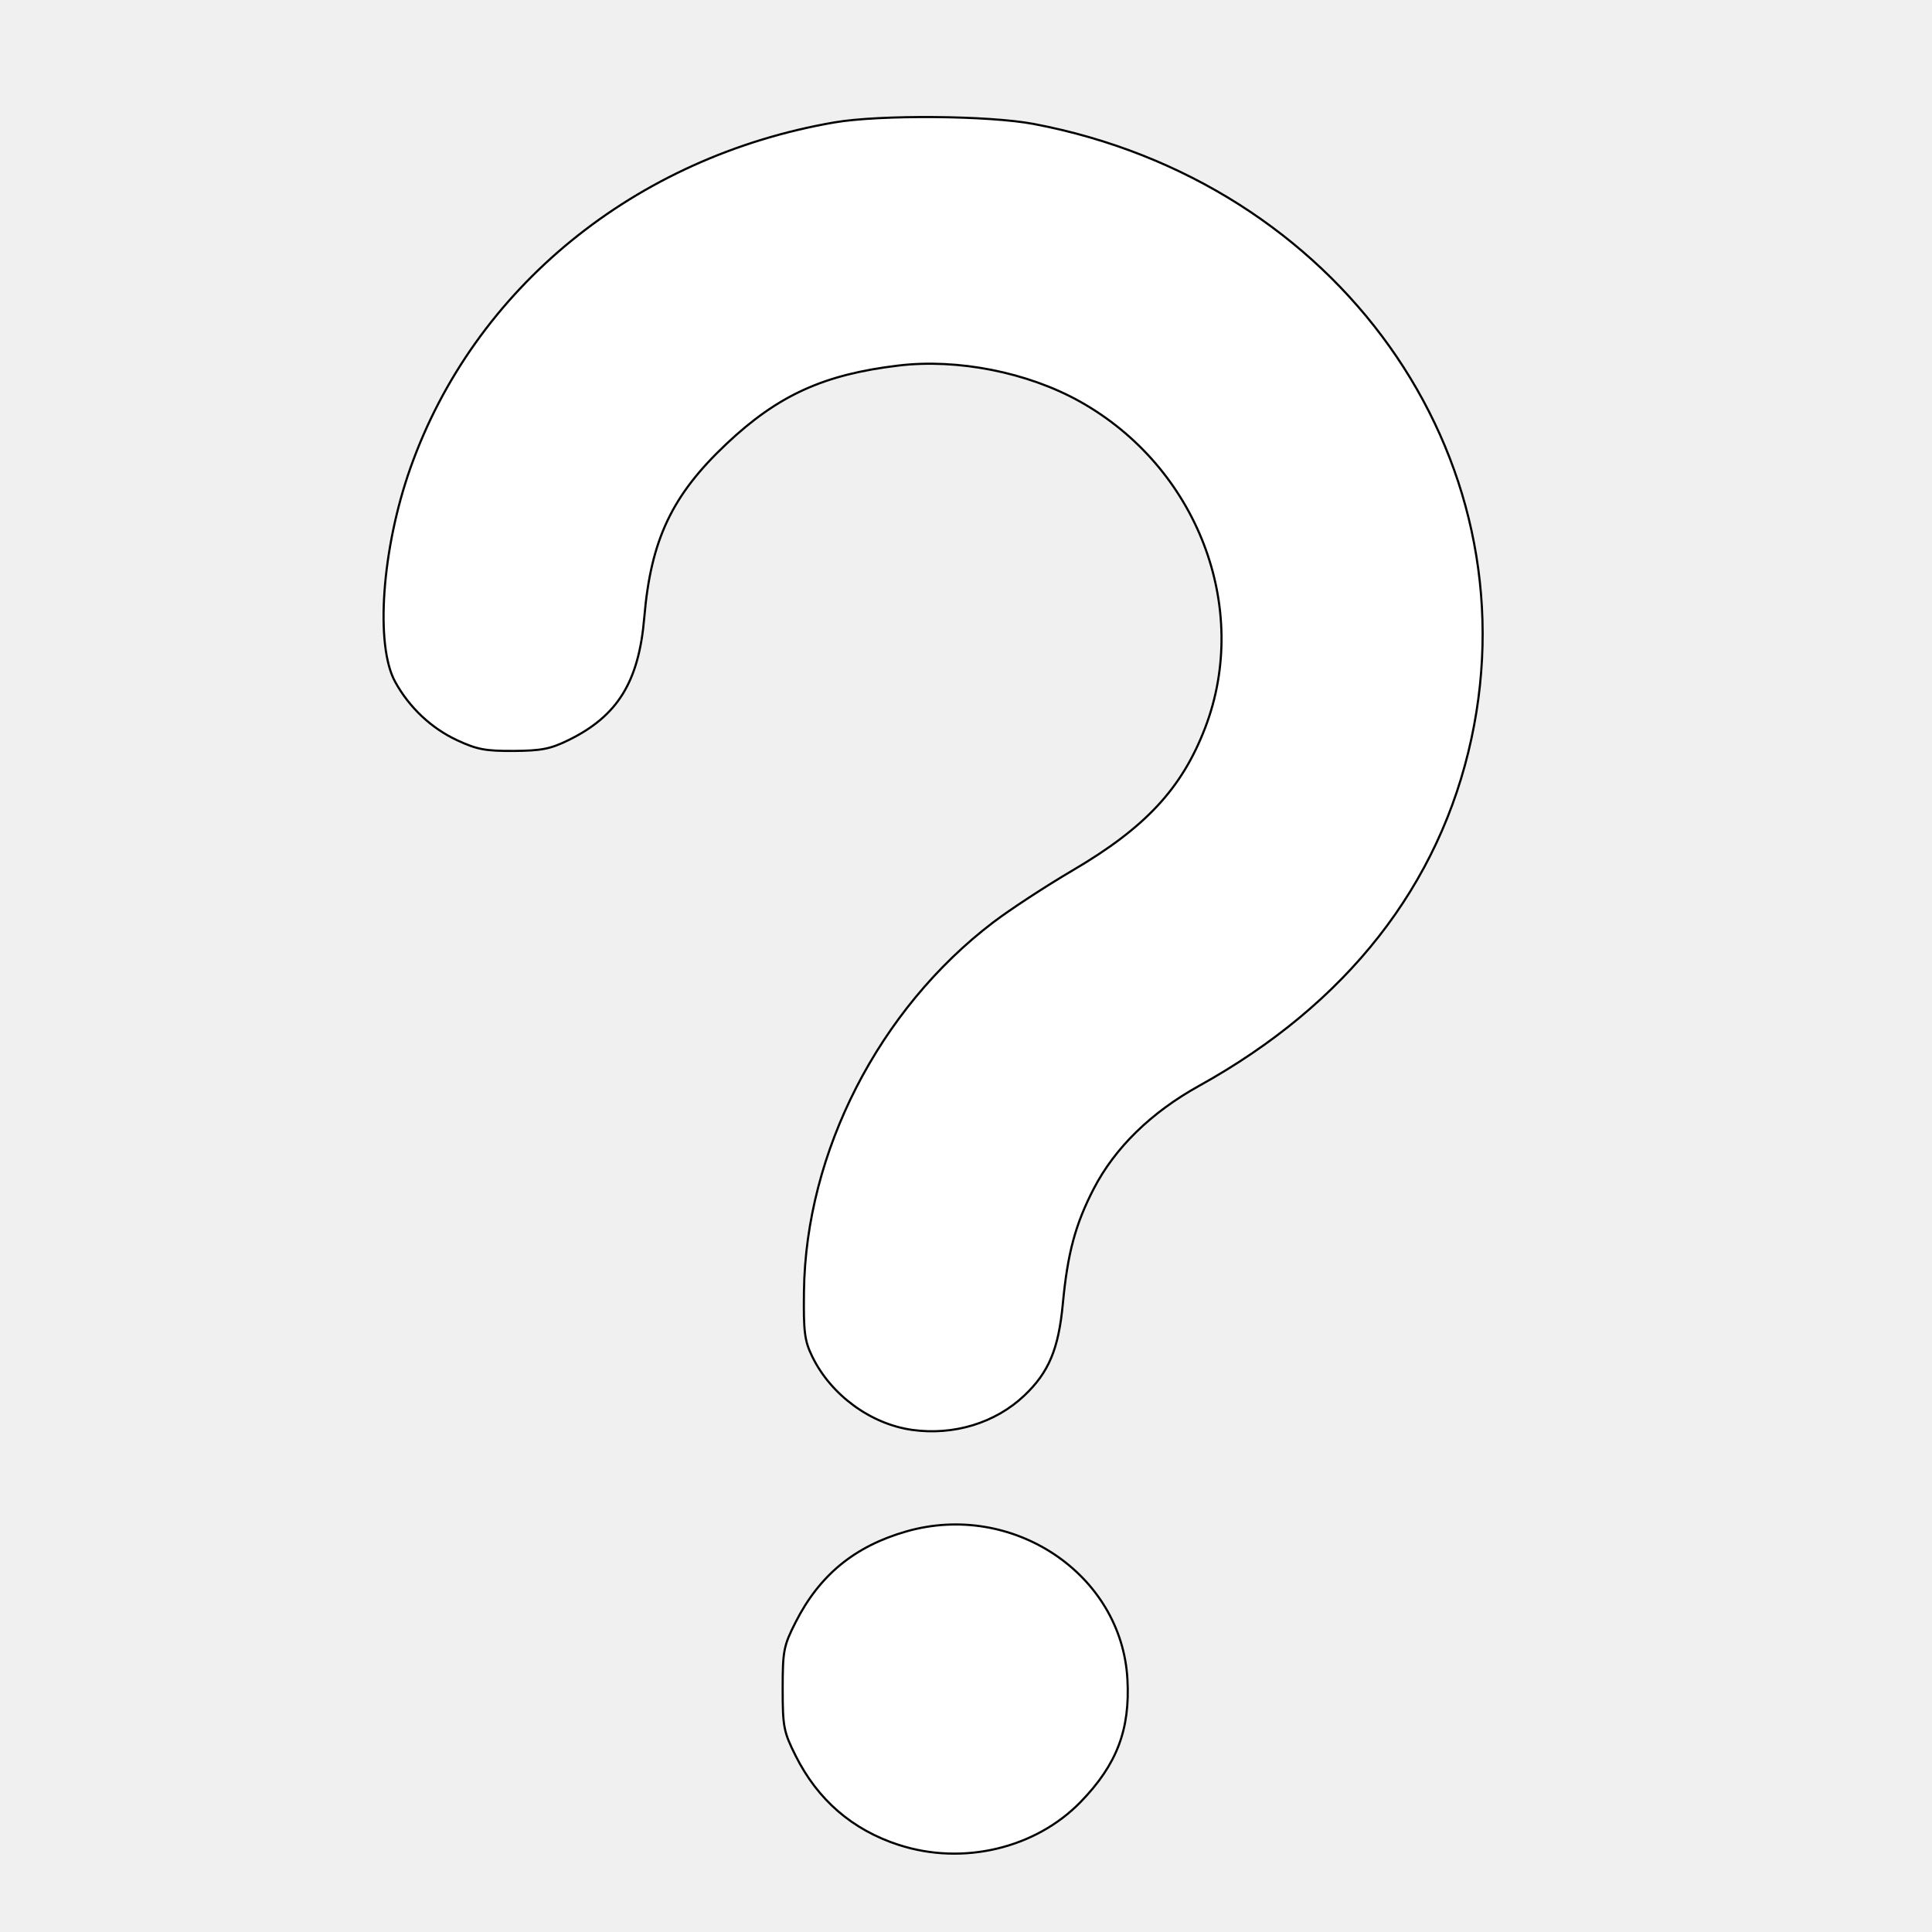
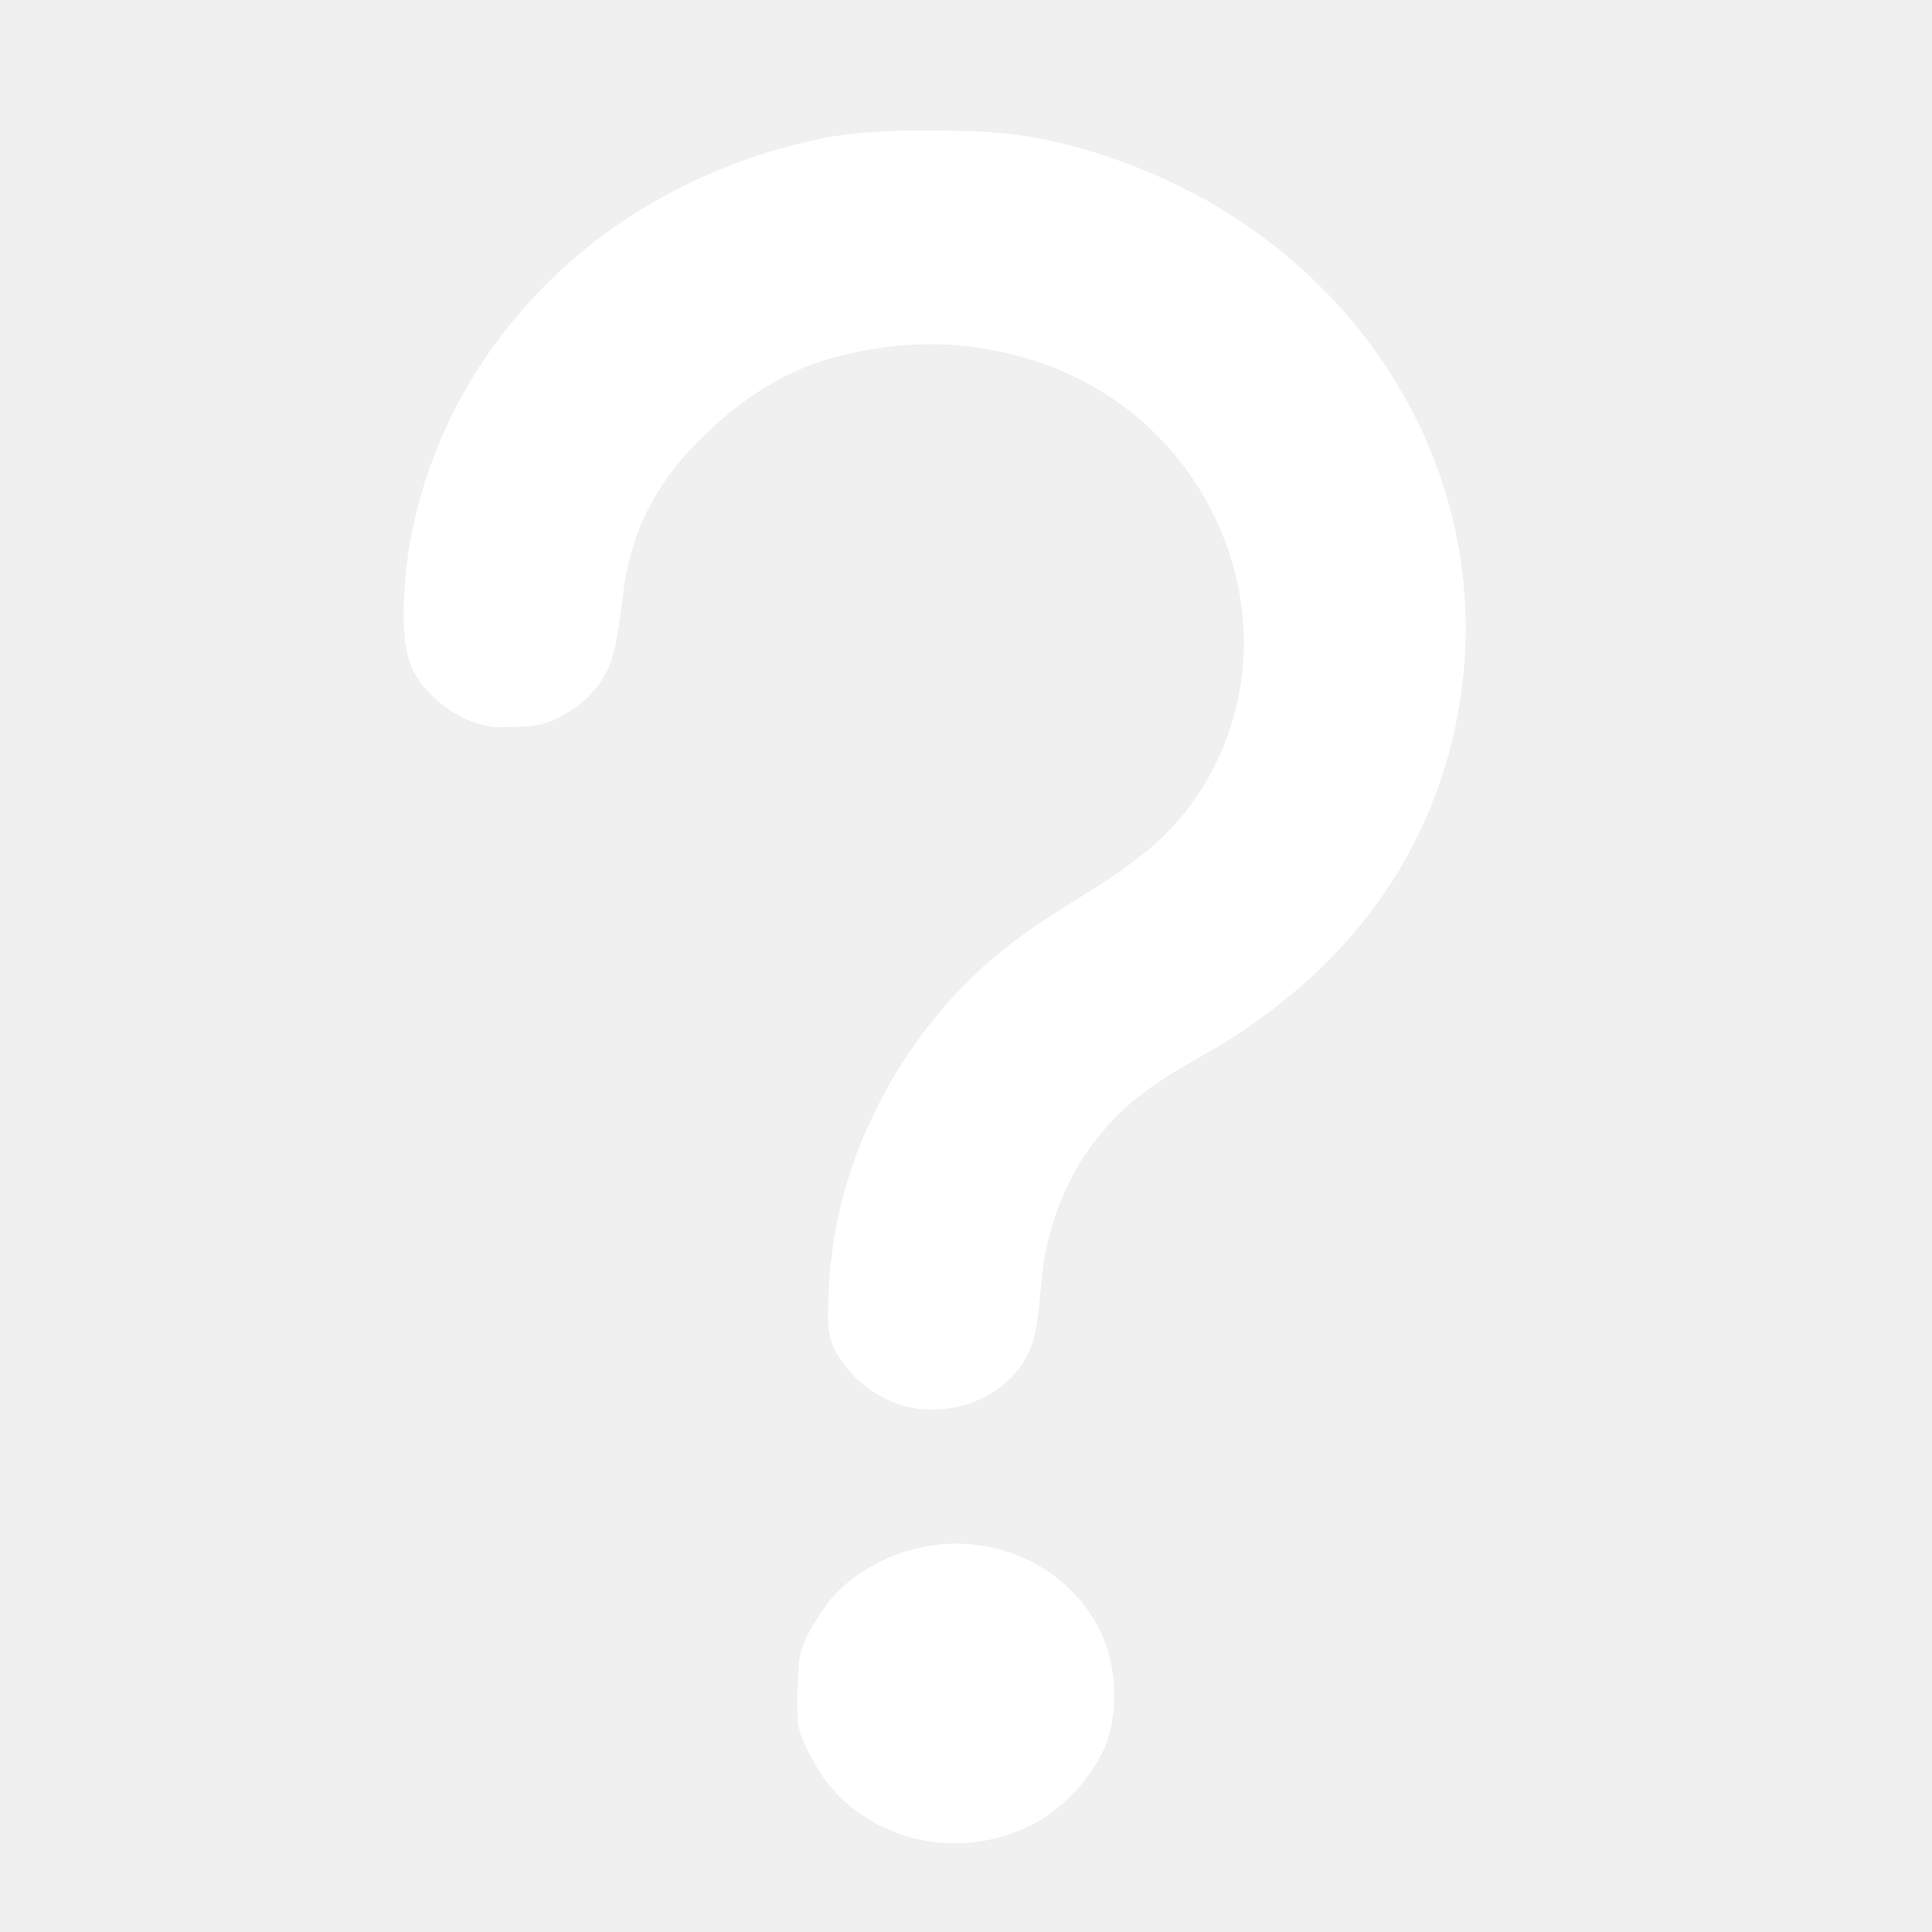
<svg xmlns="http://www.w3.org/2000/svg" version="1.1" x="0px" y="0px" viewBox="0 0 100 100" xml:space="preserve" id="svg4667" width="100" height="100">
  <defs id="defs4671" />
-   <path style="fill:#ffffff;fill-opacity:1;stroke:#000000;stroke-width:0.111;stroke-miterlimit:4;stroke-dasharray:none;stroke-opacity:1" d="M 47.212,74.011 C 45.065,73.71 43.014,72.207 42.045,70.222 41.644,69.403 41.586,68.947 41.613,66.843 c 0.092,-7.209 3.883,-14.603 9.793,-19.101 0.874,-0.665 2.725,-1.876 4.115,-2.692 3.767,-2.211 5.652,-4.238 6.854,-7.37 2.39,-6.229 -0.406,-13.509 -6.492,-16.904 -2.7,-1.506 -6.32,-2.222 -9.383,-1.855 -3.867,0.463 -6.224,1.536 -8.893,4.048 -2.826,2.66 -3.919,4.968 -4.259,8.992 -0.282,3.331 -1.378,5.103 -3.928,6.35 -0.931,0.455 -1.403,0.548 -2.831,0.557 -1.454,0.009 -1.897,-0.074 -2.926,-0.552 -1.34,-0.623 -2.48,-1.697 -3.21,-3.024 -1.044,-1.9 -0.689,-6.887 0.788,-11.064 3.296,-9.318 11.632,-16.114 21.948,-17.892 2.344,-0.404 7.999,-0.36 10.32,0.081 15.738,2.987 25.811,17.126 22.654,31.801 -1.635,7.602 -6.455,13.75 -14.102,17.987 -2.477,1.373 -4.349,3.2 -5.445,5.316 -0.954,1.842 -1.357,3.34 -1.603,5.953 -0.221,2.355 -0.728,3.561 -2.001,4.765 -1.496,1.416 -3.649,2.073 -5.801,1.772 z" id="path822" />
-   <path style="fill:#ffffff;fill-opacity:1;stroke:#000000;stroke-width:0.111;stroke-miterlimit:4;stroke-dasharray:none;stroke-opacity:1" d="m 46.525,95.495 c -2.408,-0.783 -4.197,-2.329 -5.342,-4.615 -0.621,-1.239 -0.672,-1.505 -0.672,-3.47 0,-1.967 0.051,-2.227 0.67,-3.445 1.241,-2.442 3.054,-3.929 5.726,-4.697 5.492,-1.578 11.146,2.197 11.448,7.644 0.145,2.609 -0.544,4.419 -2.416,6.351 -2.34,2.414 -6.105,3.306 -9.413,2.23 z" id="path824" />
+   <path style="fill:#ffffff;fill-opacity:1;stroke:none;stroke-width:0.111;stroke-miterlimit:4;stroke-dasharray:none;stroke-opacity:1" d="M 46.895 6.756 C 45.292 6.797 43.659 6.894 42.133 7.253 C 39.871 7.755 37.622 8.519 35.525 9.549 C 34.598 10.009 33.606 10.564 32.699 11.141 C 27.92 14.225 24.102 18.855 22.23 24.247 C 21.585 26.057 21.171 27.947 20.98 29.859 C 20.923 30.67 20.853 31.677 20.912 32.568 C 20.966 33.639 21.22 34.746 21.957 35.562 C 22.884 36.662 24.209 37.512 25.664 37.637 C 26.797 37.611 28.017 37.713 29.019 37.081 C 30.361 36.426 31.437 35.206 31.768 33.733 C 32.219 31.978 32.169 30.126 32.744 28.396 C 33.402 26.066 34.839 24.022 36.608 22.396 C 38.514 20.559 40.819 19.064 43.416 18.441 C 46.002 17.766 48.735 17.6 51.364 18.127 C 54.708 18.727 57.881 20.36 60.198 22.862 C 63.425 26.266 65.033 31.222 64.138 35.858 C 63.546 39.101 61.793 42.137 59.192 44.18 C 57.22 45.78 54.934 46.928 52.89 48.428 C 49.959 50.528 47.558 53.334 45.828 56.49 C 45.422 57.226 44.98 58.164 44.623 59.008 C 43.482 61.782 42.872 64.772 42.868 67.773 C 42.803 68.663 42.944 69.593 43.484 70.327 C 44.629 72.114 46.809 73.212 48.934 72.918 C 50.974 72.707 52.999 71.321 53.51 69.264 C 53.934 67.506 53.811 65.66 54.327 63.918 C 55.05 61.061 56.727 58.442 59.075 56.65 C 60.93 55.2 63.139 54.296 65.014 52.874 C 68.261 50.583 71.071 47.614 72.951 44.097 C 75.023 40.273 76.014 35.881 75.846 31.537 C 75.811 30.732 75.732 29.798 75.6 28.95 C 75.303 26.959 74.726 24.937 73.963 23.125 C 73.344 21.655 72.551 20.186 71.689 18.895 C 69.372 15.411 66.202 12.519 62.576 10.441 C 61.667 9.937 60.656 9.41 59.658 8.996 C 57.447 8.051 55.124 7.344 52.744 6.992 C 51.908 6.884 50.955 6.806 50.067 6.783 C 49.01 6.752 47.952 6.748 46.895 6.756 z " id="path822" />
+   <path style="fill:#ffffff;fill-opacity:1;stroke:none;stroke-width:0.111;stroke-miterlimit:4;stroke-dasharray:none;stroke-opacity:1" d="M 49.004 79.91 C 46.387 80.082 43.757 81.382 42.367 83.664 C 41.856 84.465 41.345 85.329 41.334 86.308 C 41.274 87.305 41.222 88.314 41.324 89.309 C 41.492 90.155 41.991 90.97 42.386 91.652 C 43.176 92.958 44.476 94.008 45.799 94.617 C 47.229 95.274 48.834 95.528 50.398 95.357 C 51.114 95.275 51.982 95.074 52.729 94.764 C 54.616 94.008 56.157 92.5 57.066 90.693 C 57.524 89.762 57.674 88.718 57.67 87.689 C 57.665 87.01 57.561 86.161 57.345 85.441 C 56.465 82.519 53.706 80.392 50.721 79.987 C 50.153 79.902 49.577 79.876 49.004 79.91 z " id="path824" />
</svg>
